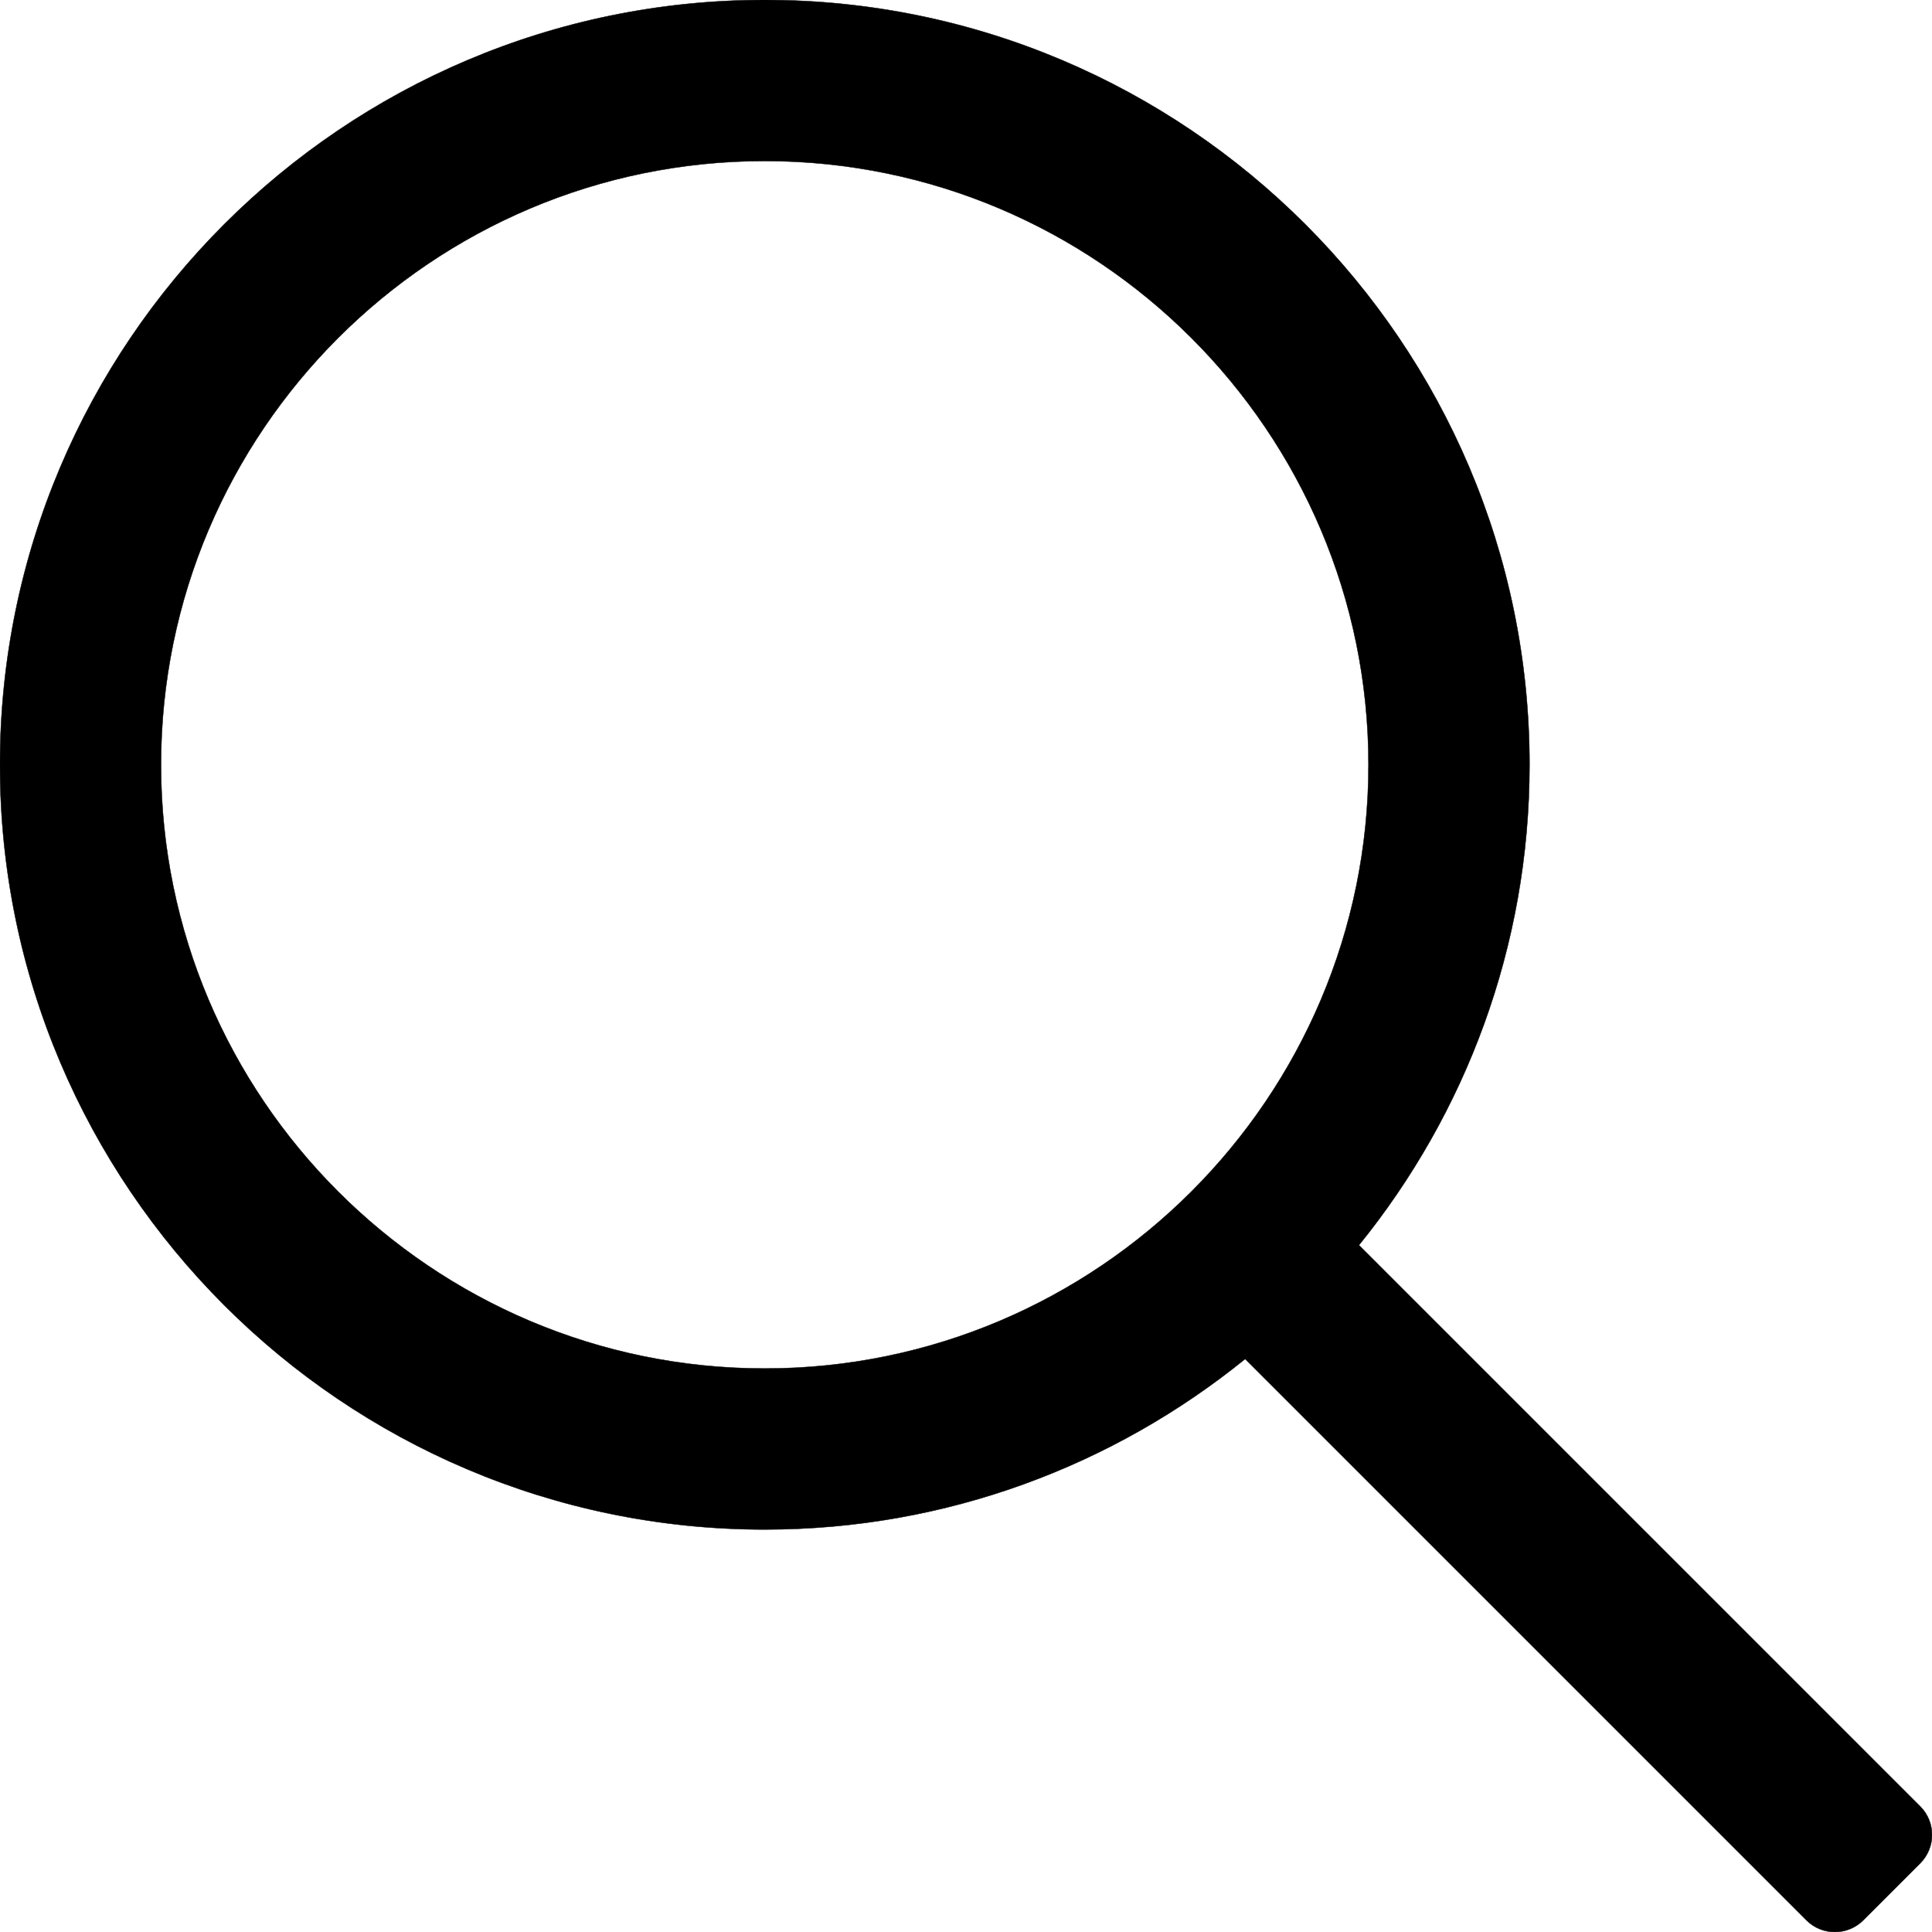
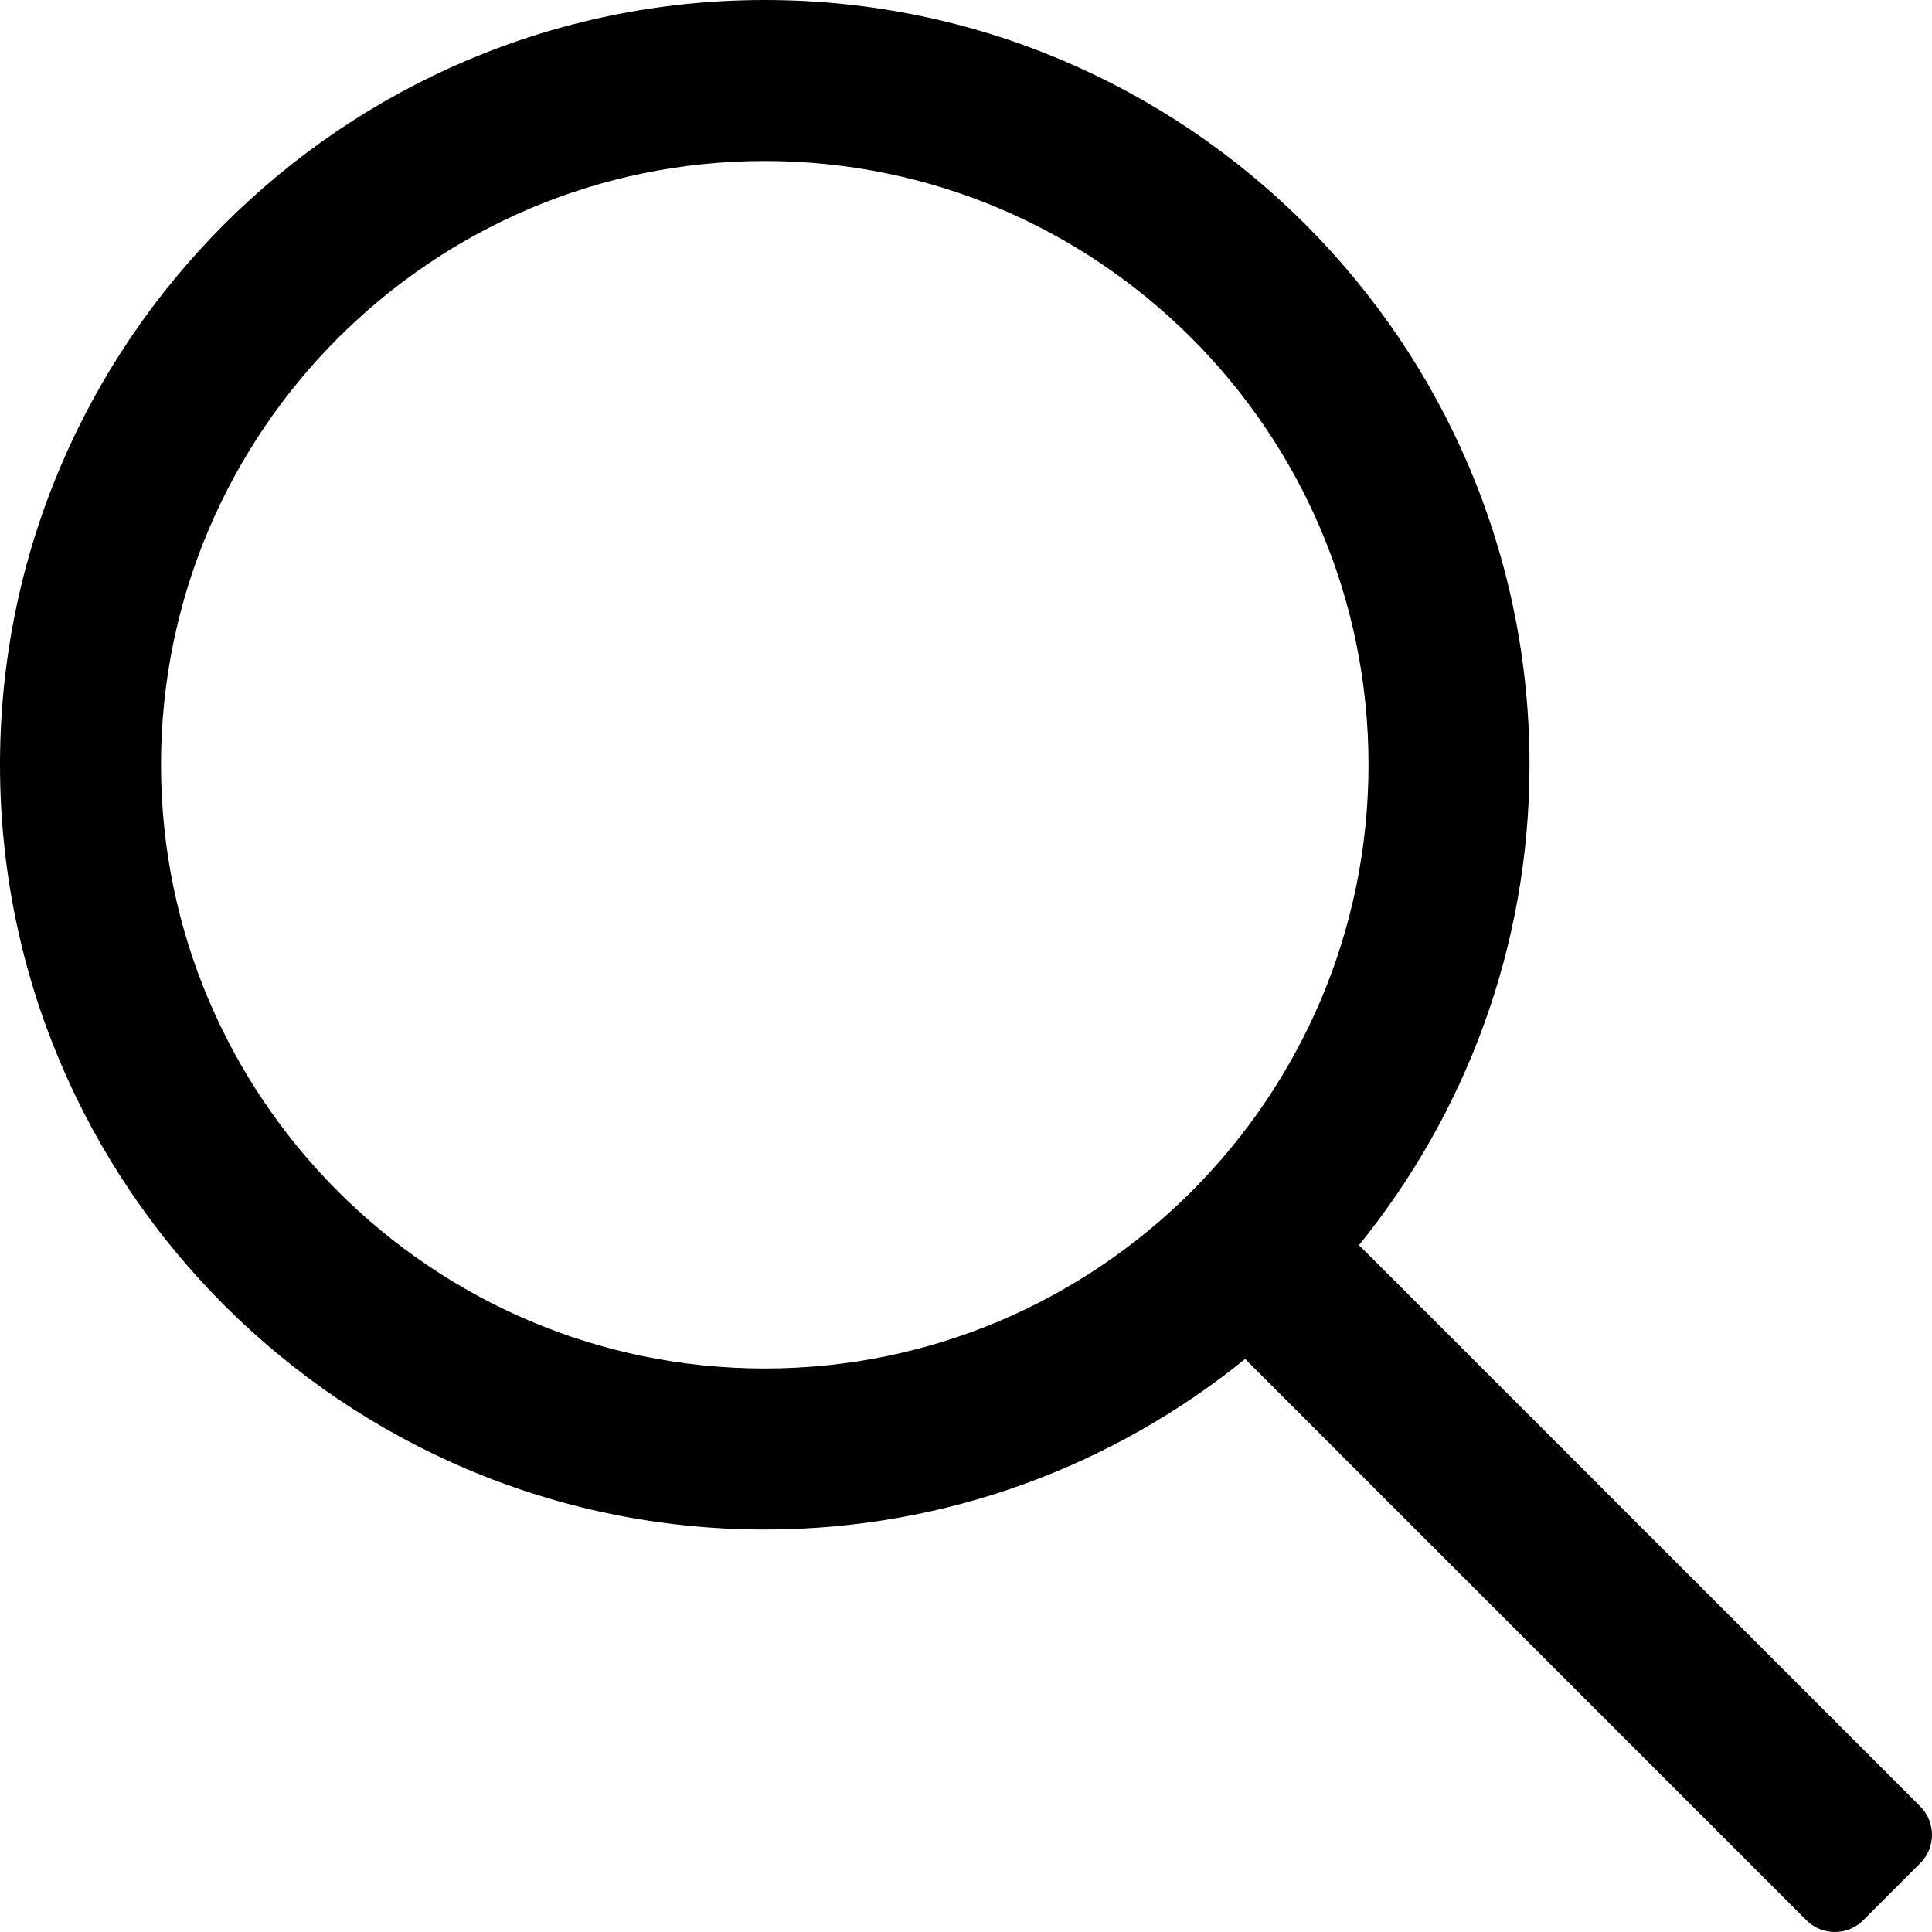
- <svg xmlns="http://www.w3.org/2000/svg" version="1.1" id="Capa_1" stroke="#000000" stroke-width="0.1px" x="0px" y="0px" viewBox="0 0 511.999 511.999" style="enable-background:new 0 0 511.999 511.999;" xml:space="preserve">
+ <svg xmlns="http://www.w3.org/2000/svg" version="1.1" id="Capa_1" x="0px" y="0px" viewBox="0 0 511.999 511.999" style="enable-background:new 0 0 511.999 511.999;" xml:space="preserve">
  <g>
    <g>
      <path d="M508.874,478.708L360.142,329.976c28.21-34.827,45.191-79.103,45.191-127.309c0-111.75-90.917-202.667-202.667-202.667    S0,90.917,0,202.667s90.917,202.667,202.667,202.667c48.206,0,92.482-16.982,127.309-45.191l148.732,148.732    c4.167,4.165,10.919,4.165,15.086,0l15.081-15.082C513.04,489.627,513.04,482.873,508.874,478.708z M202.667,362.667    c-88.229,0-160-71.771-160-160s71.771-160,160-160s160,71.771,160,160S290.896,362.667,202.667,362.667z" />
    </g>
  </g>
  <g>
</g>
  <g>
</g>
  <g>
</g>
  <g>
</g>
  <g>
</g>
  <g>
</g>
  <g>
</g>
  <g>
</g>
  <g>
</g>
  <g>
</g>
  <g>
</g>
  <g>
</g>
  <g>
</g>
  <g>
</g>
  <g>
</g>
</svg>
